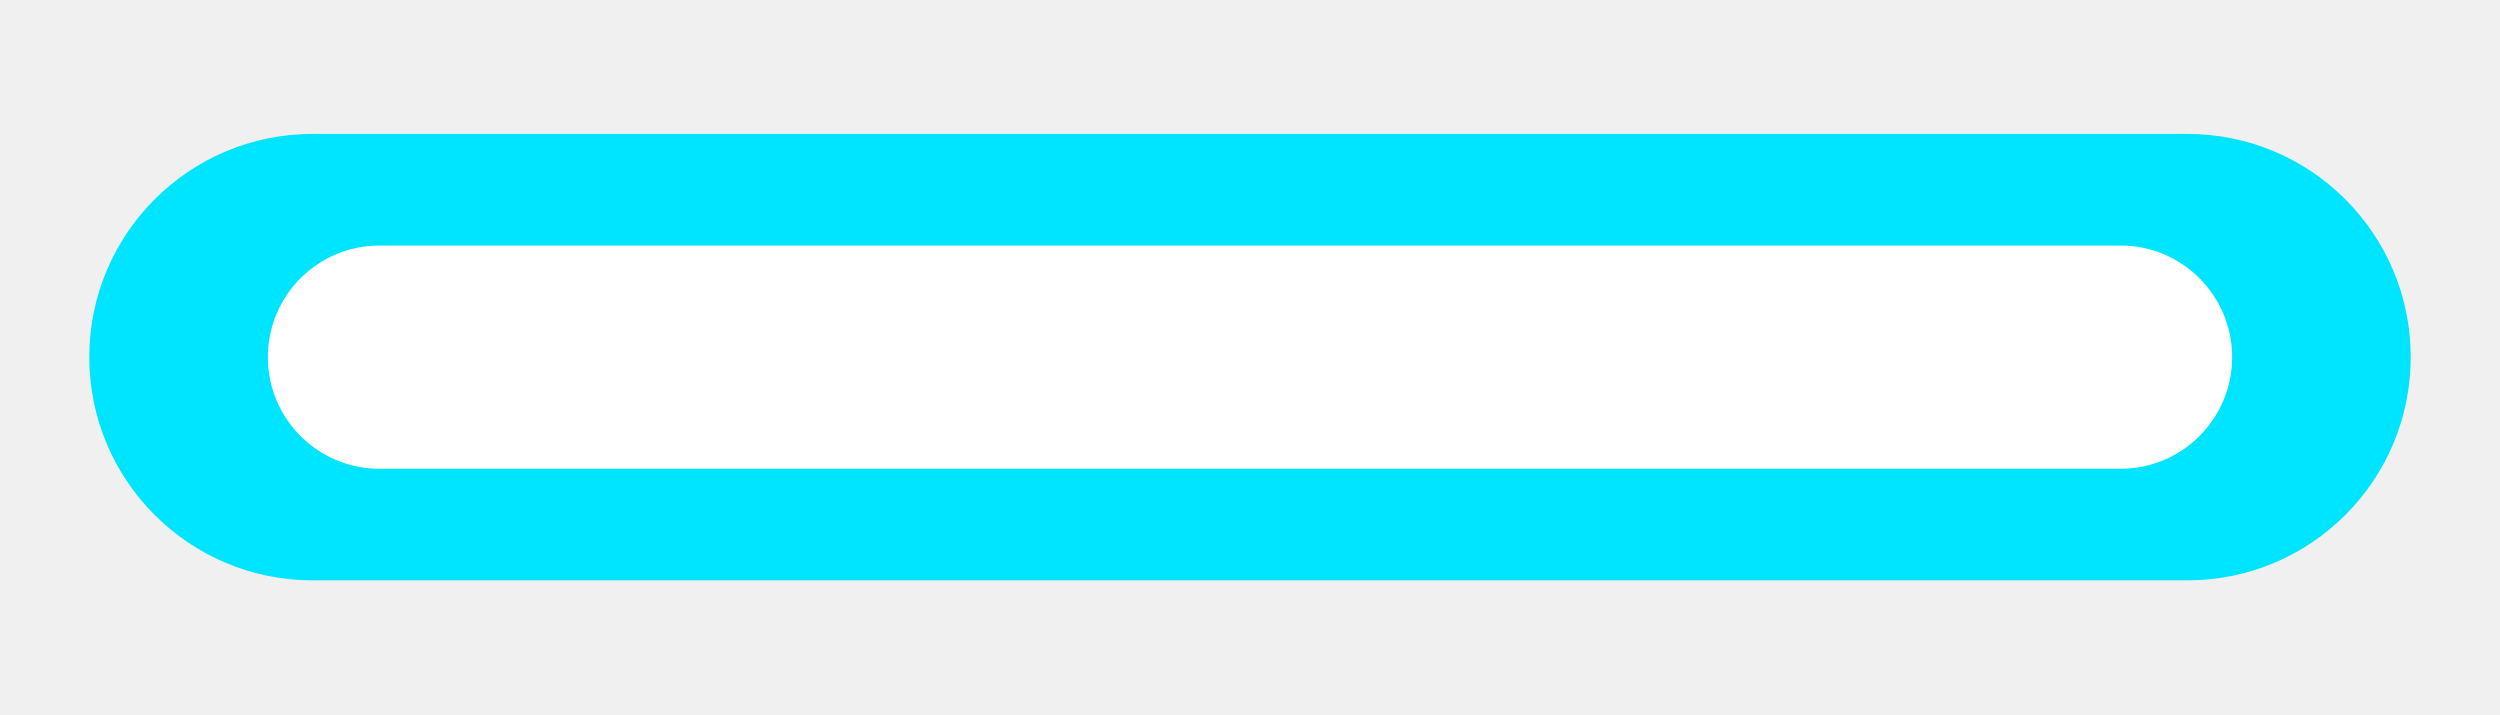
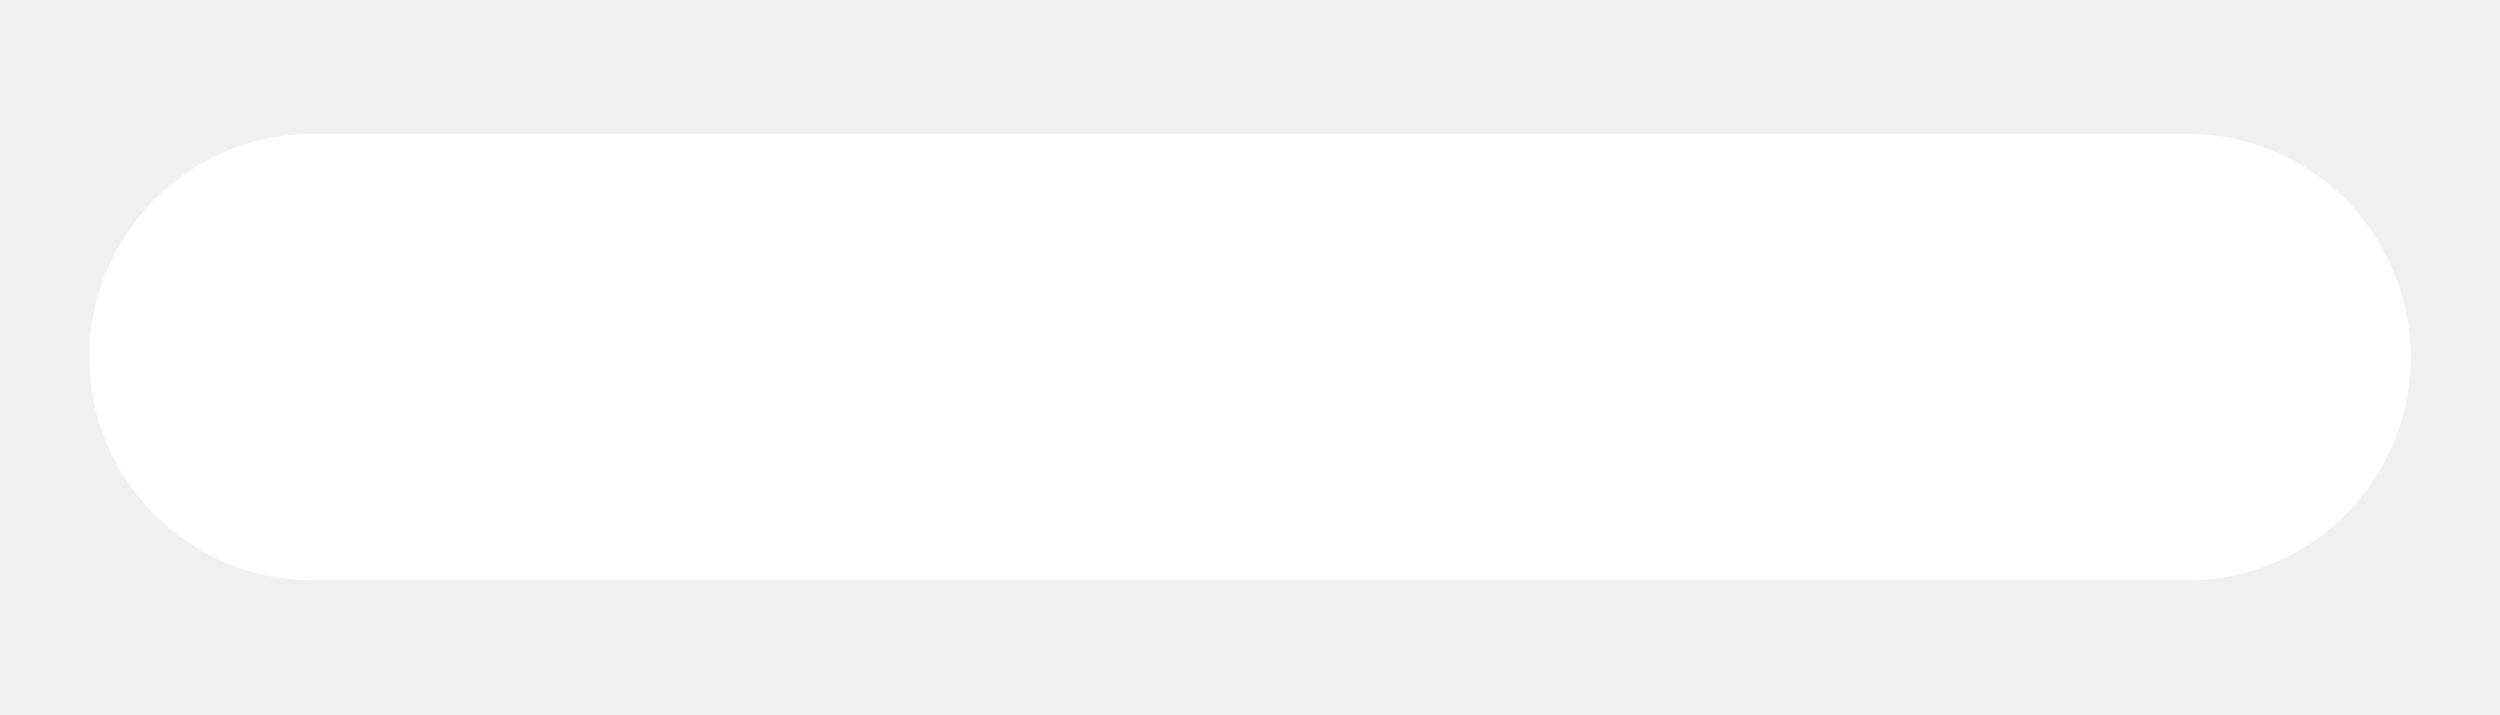
<svg xmlns="http://www.w3.org/2000/svg" width="56" height="16" viewBox="0 0 56 16">
-   <rect x="2" y="3" width="52" height="10" rx="5" fill="#00e5ff" />
-   <rect x="6" y="5.5" width="44" height="5" rx="2.5" fill="#ffffff" />
+   <rect x="2" y="3" width="52" height="10" rx="5" fill="#ffffff" />
+   <rect x="6" y="5.5" width="44" height="5" rx="2.5" fill="#ffffff" fill-opacity="0.45" />
</svg>
